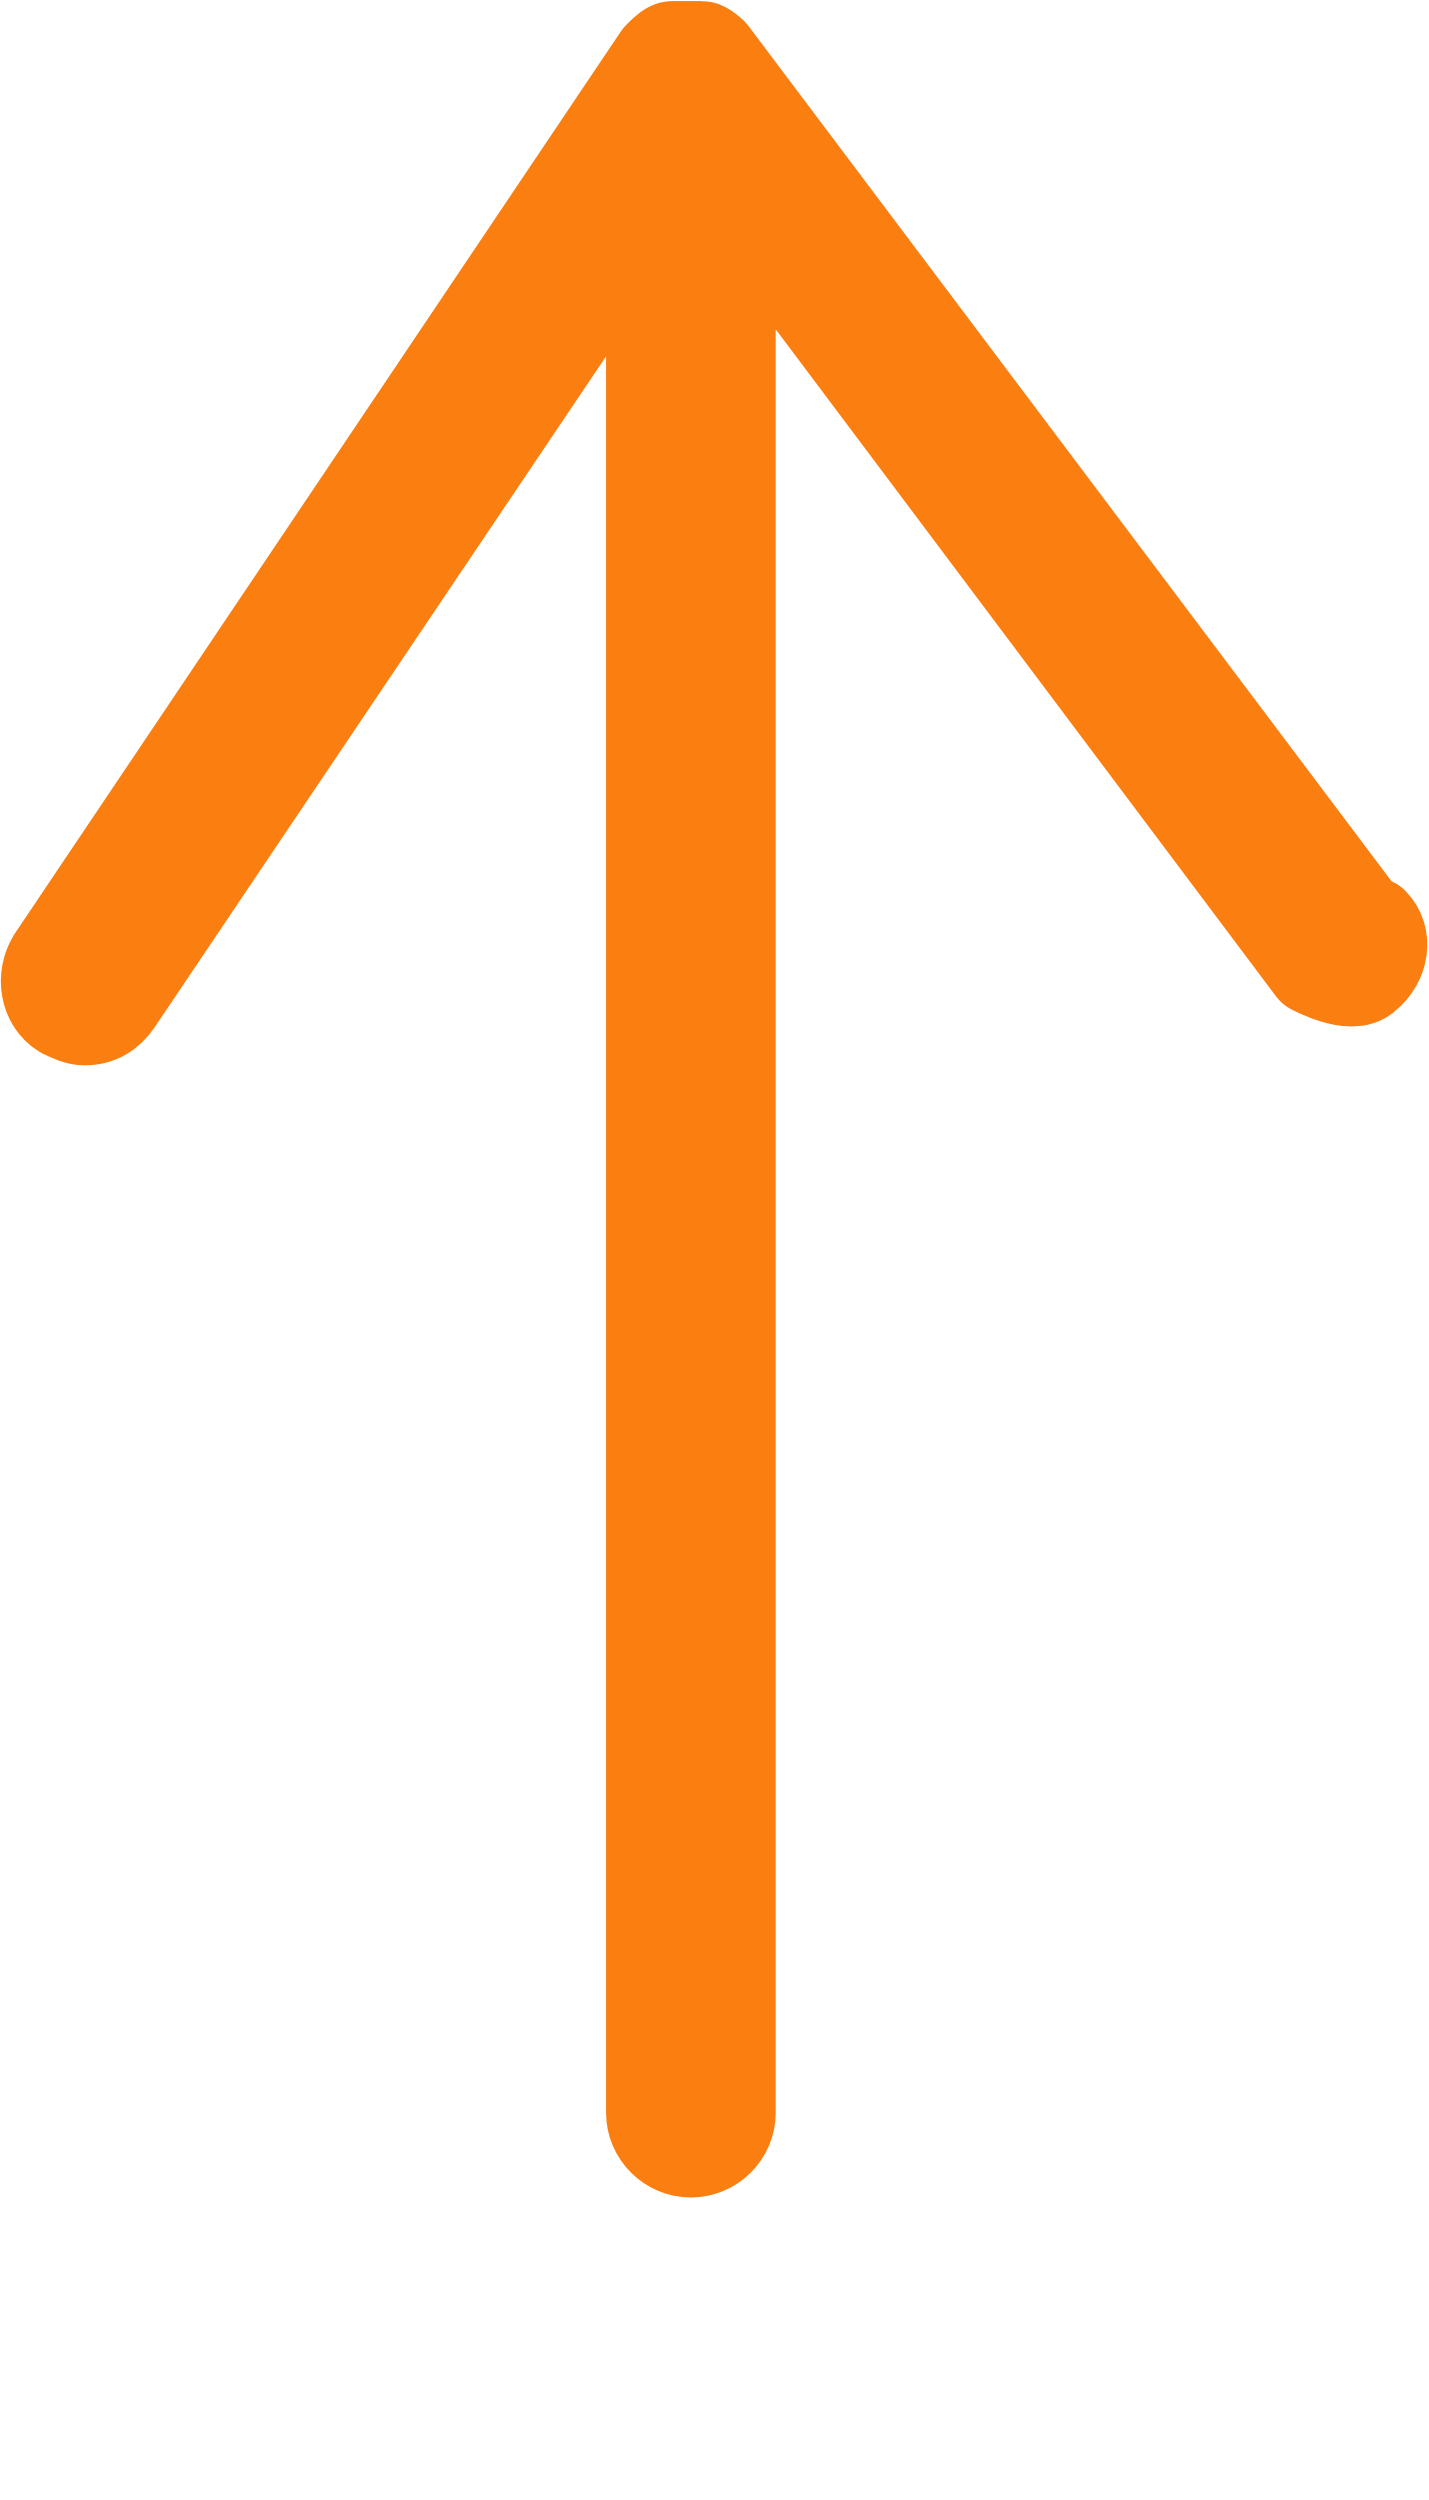
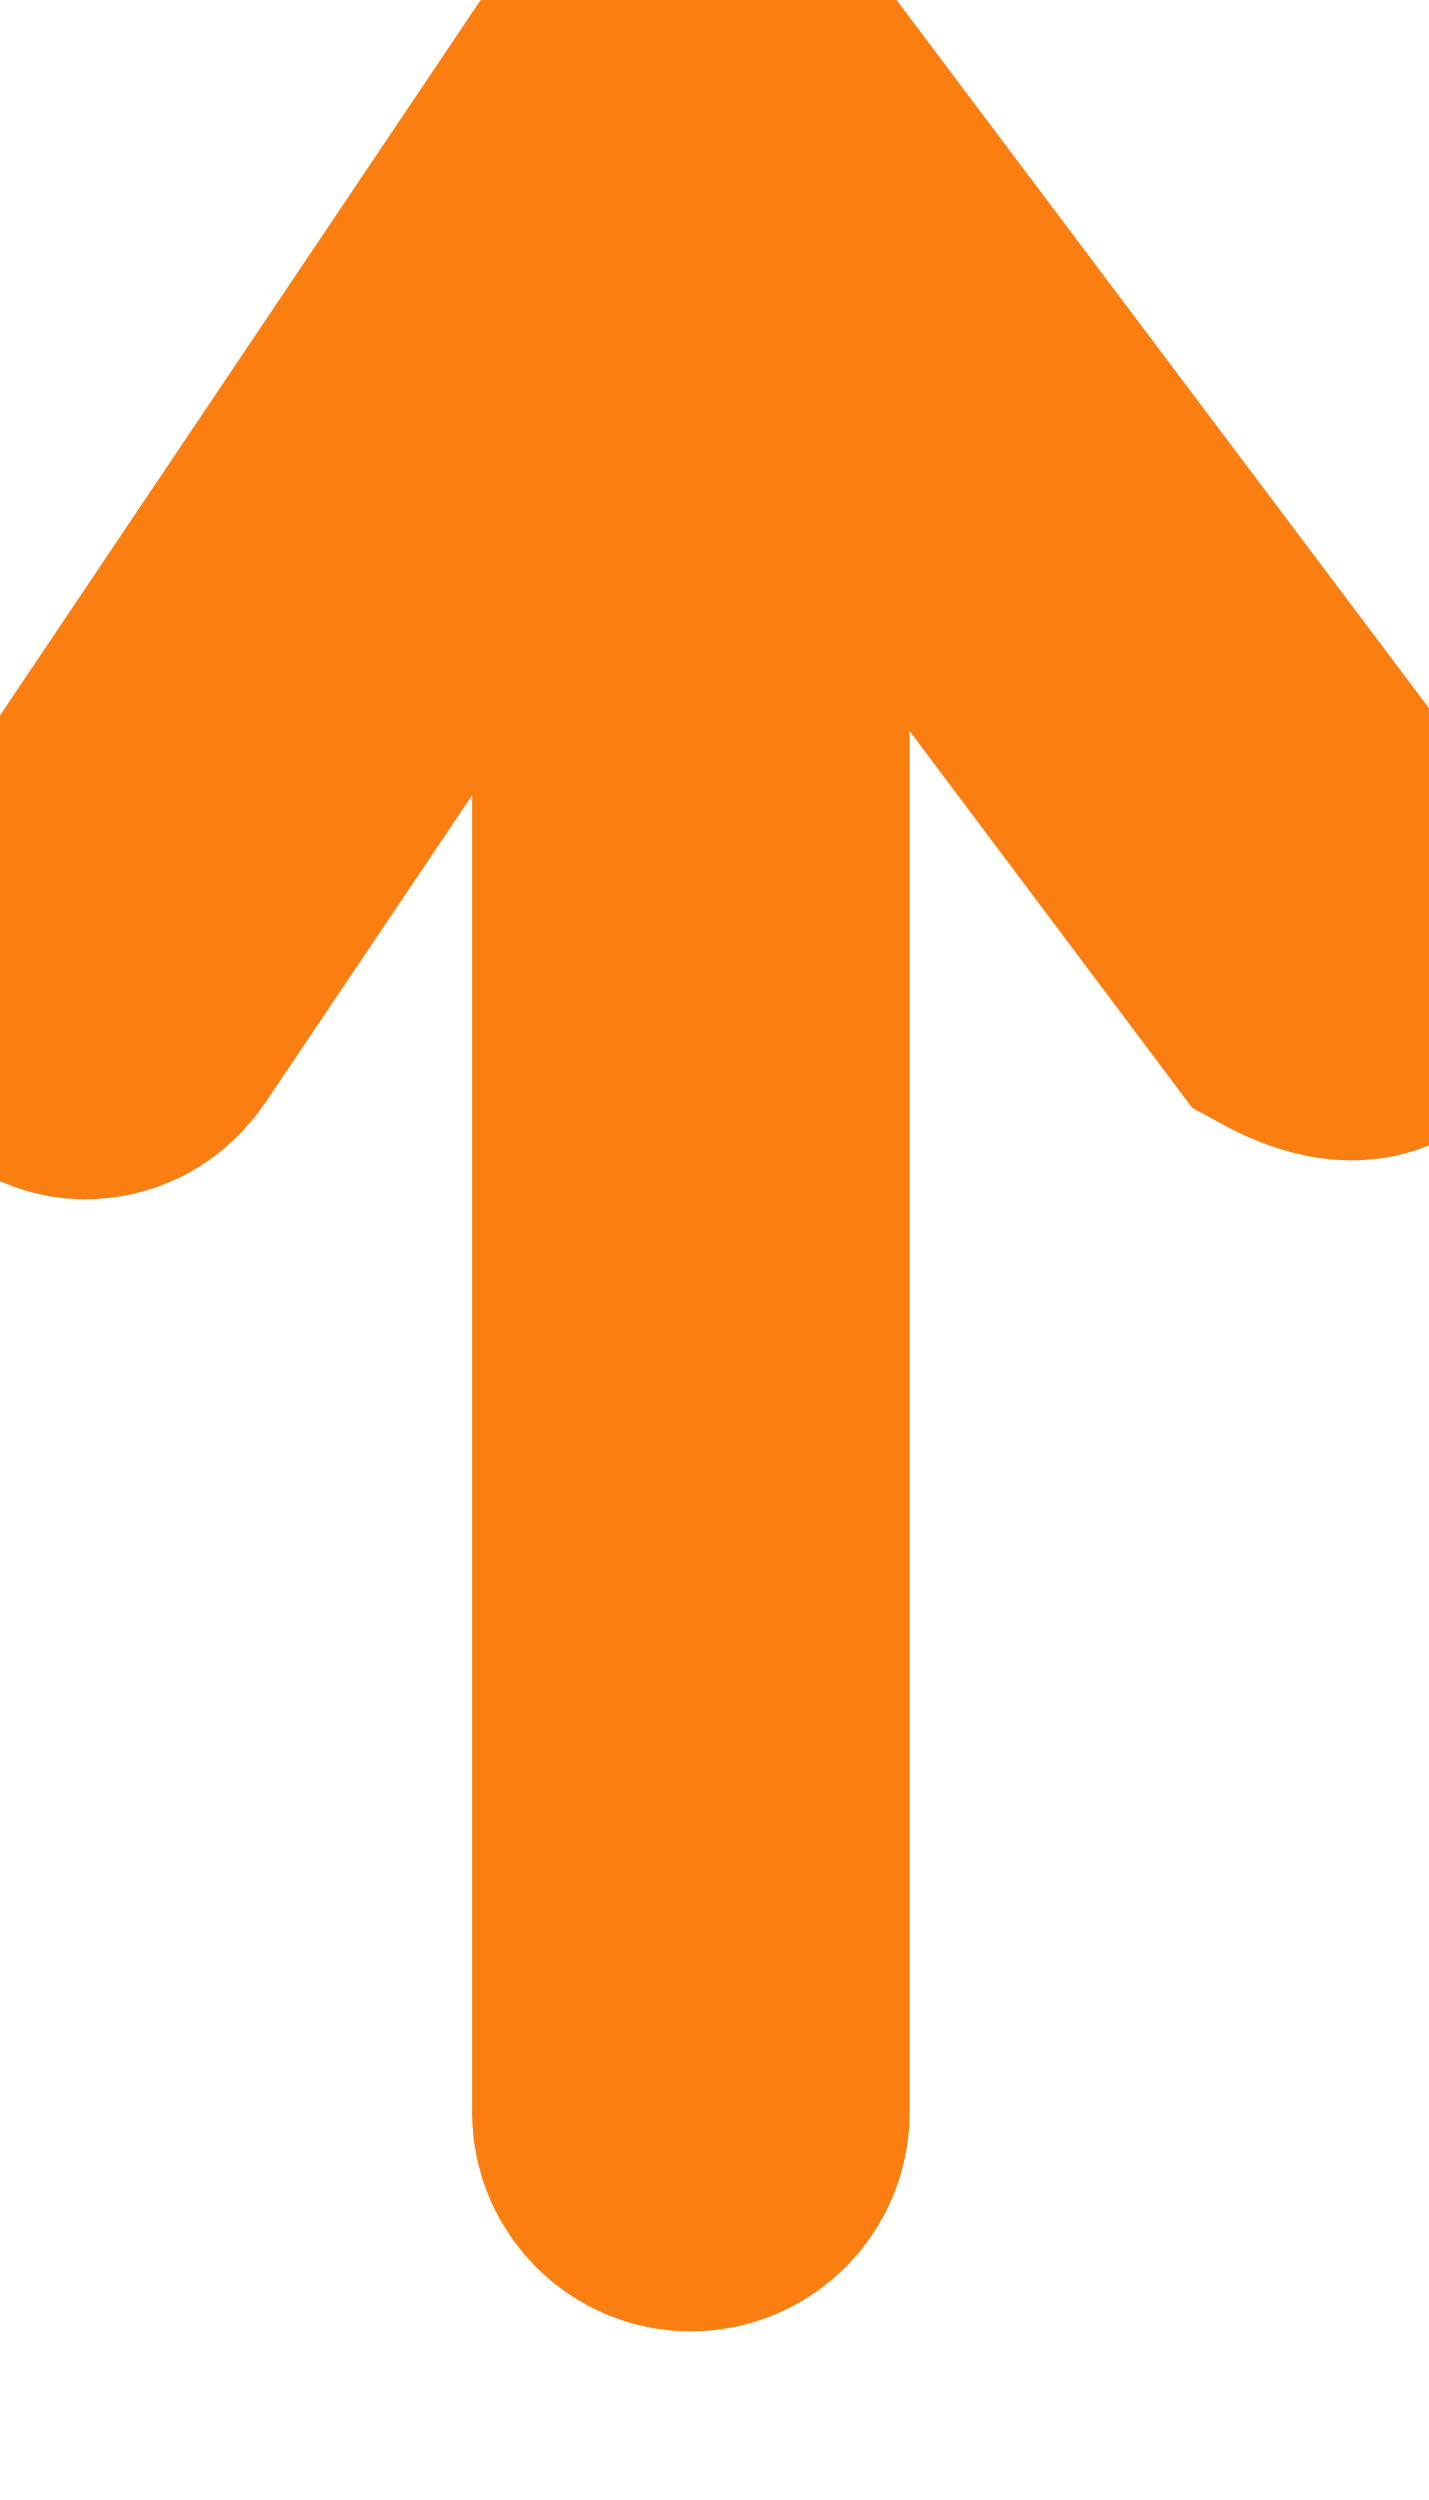
<svg xmlns="http://www.w3.org/2000/svg" width="4" height="7" viewBox="0 0 4 7" fill="none">
-   <path d="M3.826 2.582L1.996 0.148C1.996 0.148 1.975 0.128 1.965 0.128C1.955 0.128 1.944 0.128 1.924 0.128C1.924 0.128 1.903 0.128 1.883 0.128C1.873 0.128 1.863 0.138 1.852 0.148C1.852 0.148 1.852 0.148 1.842 0.158L0.145 2.684C0.114 2.735 0.124 2.807 0.175 2.838C0.196 2.848 0.216 2.858 0.237 2.858C0.278 2.858 0.308 2.838 0.329 2.807L1.822 0.588V5.916C1.822 5.977 1.873 6.028 1.934 6.028C1.996 6.028 2.047 5.977 2.047 5.916V0.547L3.673 2.715C3.673 2.715 3.785 2.776 3.826 2.735C3.877 2.694 3.887 2.623 3.846 2.582H3.826Z" fill="#FB7E10" stroke="#FB7E10" stroke-width="0.25" stroke-linecap="round" stroke-linejoin="round" />
+   <path d="M3.826 2.582L1.996 0.148C1.996 0.148 1.975 0.128 1.965 0.128C1.955 0.128 1.944 0.128 1.924 0.128C1.924 0.128 1.903 0.128 1.883 0.128C1.873 0.128 1.863 0.138 1.852 0.148C1.852 0.148 1.852 0.148 1.842 0.158L0.145 2.684C0.114 2.735 0.124 2.807 0.175 2.838C0.196 2.848 0.216 2.858 0.237 2.858C0.278 2.858 0.308 2.838 0.329 2.807L1.822 0.588V5.916C1.822 5.977 1.873 6.028 1.934 6.028C1.996 6.028 2.047 5.977 2.047 5.916V0.547L3.673 2.715C3.673 2.715 3.785 2.776 3.826 2.735C3.877 2.694 3.887 2.623 3.846 2.582H3.826Z" fill="#FB7E10" stroke="#FB7E10" strokeWidth="0.25" strokeLinecap="round" strokeLinejoin="round" />
</svg>
